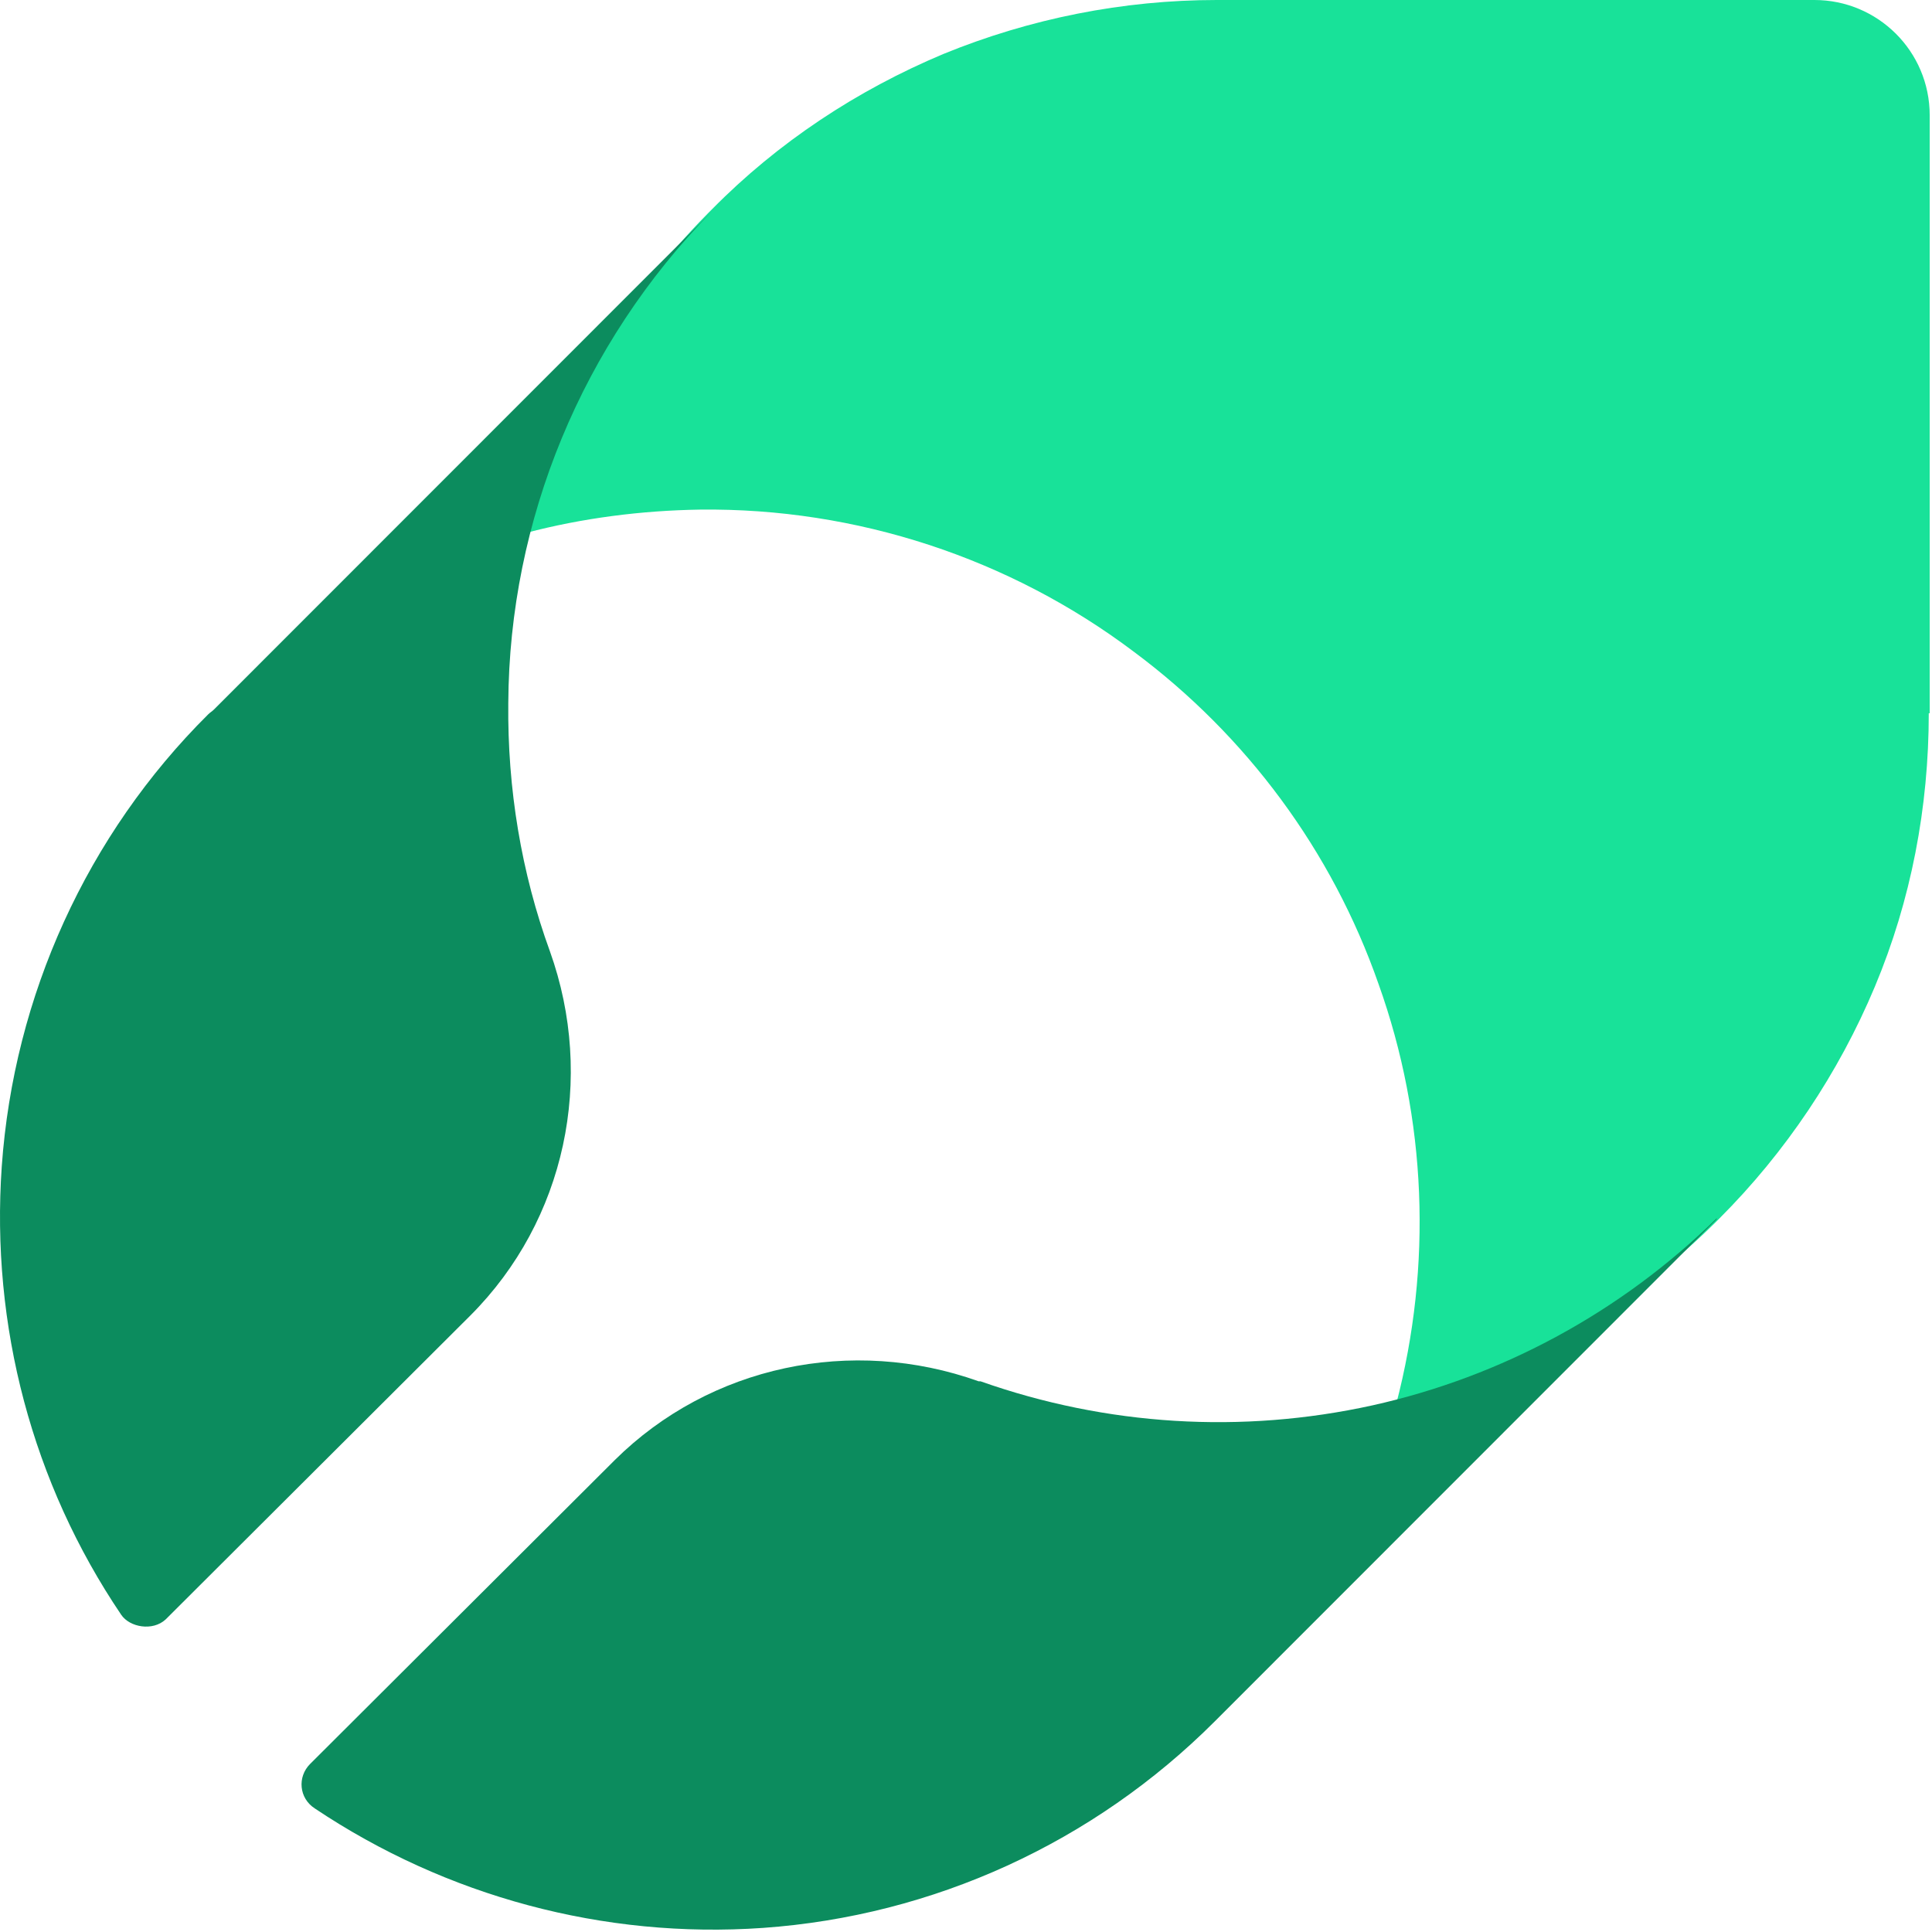
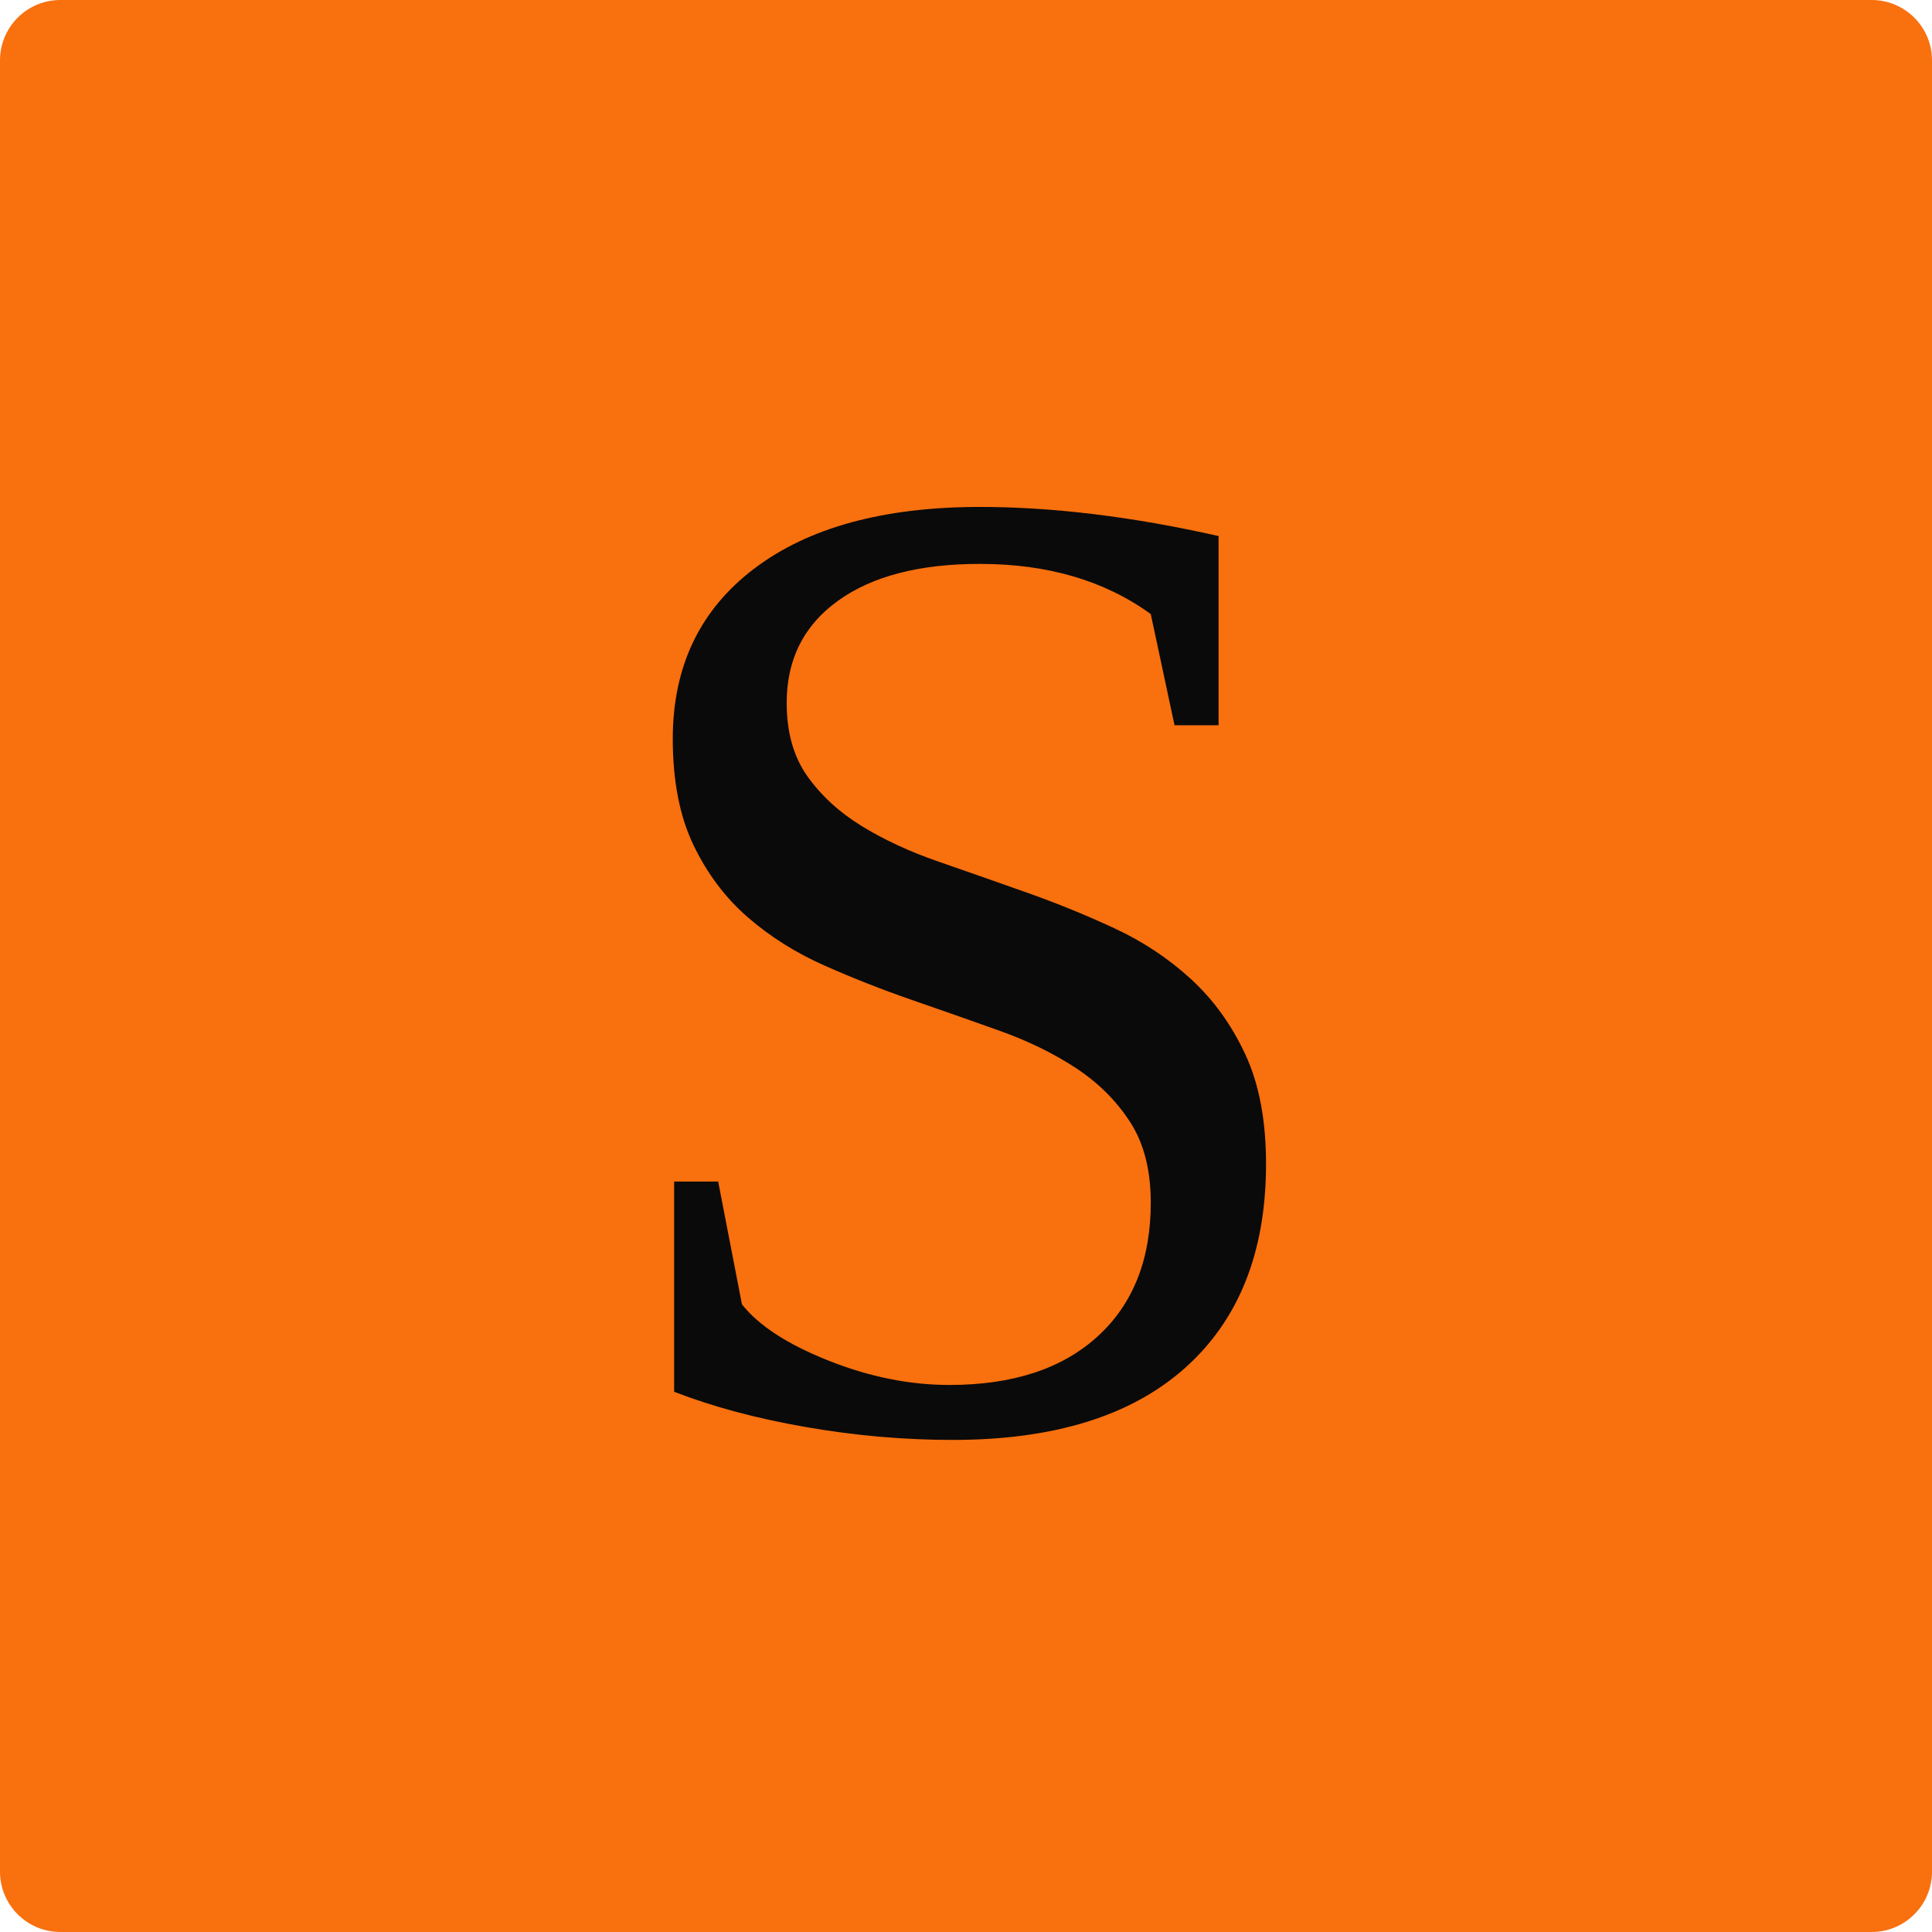
- <svg xmlns="http://www.w3.org/2000/svg" width="502" height="502" viewBox="0 0 502 502" fill="none">
-   <path d="M501.402 185.33V29.962C501.402 13.29 487.876 0 471.453 0H316.156C291.763 0 267.611 4.832 245.15 14.014C222.689 23.438 202.16 36.969 185.012 54.367L183.804 55.575C161.101 78.53 144.92 107.042 136.708 138.454C151.441 134.588 166.656 132.655 181.871 132.413C222.447 131.93 262.298 144.978 294.661 169.383C323.885 191.13 346.104 221.092 358.18 255.645C370.739 290.681 372.188 328.859 362.769 364.862C393.925 356.647 422.666 340.457 445.611 317.744L446.818 316.536C463.966 299.38 477.732 278.841 487.151 256.37C496.571 233.898 501.16 209.735 501.16 185.33H501.402Z" fill="#18E299" />
-   <path d="M132.071 182.706C132.312 135.044 151.32 89.307 184.764 55.125L55.557 184.391C55.076 184.873 54.594 185.113 54.113 185.595C22.593 216.888 3.586 258.774 0.458 303.066C-2.43 344.47 8.397 385.392 31.496 419.575C33.699 422.835 39.677 423.907 43.046 420.778L122.206 341.822C146.989 317.028 154.689 280.198 142.899 247.219C135.44 226.758 131.831 204.852 132.071 182.706Z" fill="#0C8C5E" />
-   <path d="M446.067 316.547C421.284 340.86 390.245 357.71 356.56 365.172C322.634 372.635 287.506 370.468 254.783 358.914C254.783 358.914 254.542 358.914 254.301 358.914C221.338 347.118 184.525 354.821 159.742 379.375L80.581 458.331C77.212 461.701 77.694 467.238 81.784 469.885C115.95 492.754 156.855 503.827 198.24 500.938C242.512 497.809 284.137 478.792 315.656 447.258L316.859 446.054L446.067 316.788V316.547Z" fill="#0C8C5E" />
+ <svg xmlns="http://www.w3.org/2000/svg" width="512" height="512" viewBox="0 0 512 512" fill="none">
+   <rect width="512" height="512" rx="16" fill="#f9700e" />
+   <text x="256" y="378" text-anchor="middle" font-family="'Instrument Serif', Georgia, 'Times New Roman', serif" font-size="368" font-weight="400" fill="#0a0a0a">S</text>
</svg>
